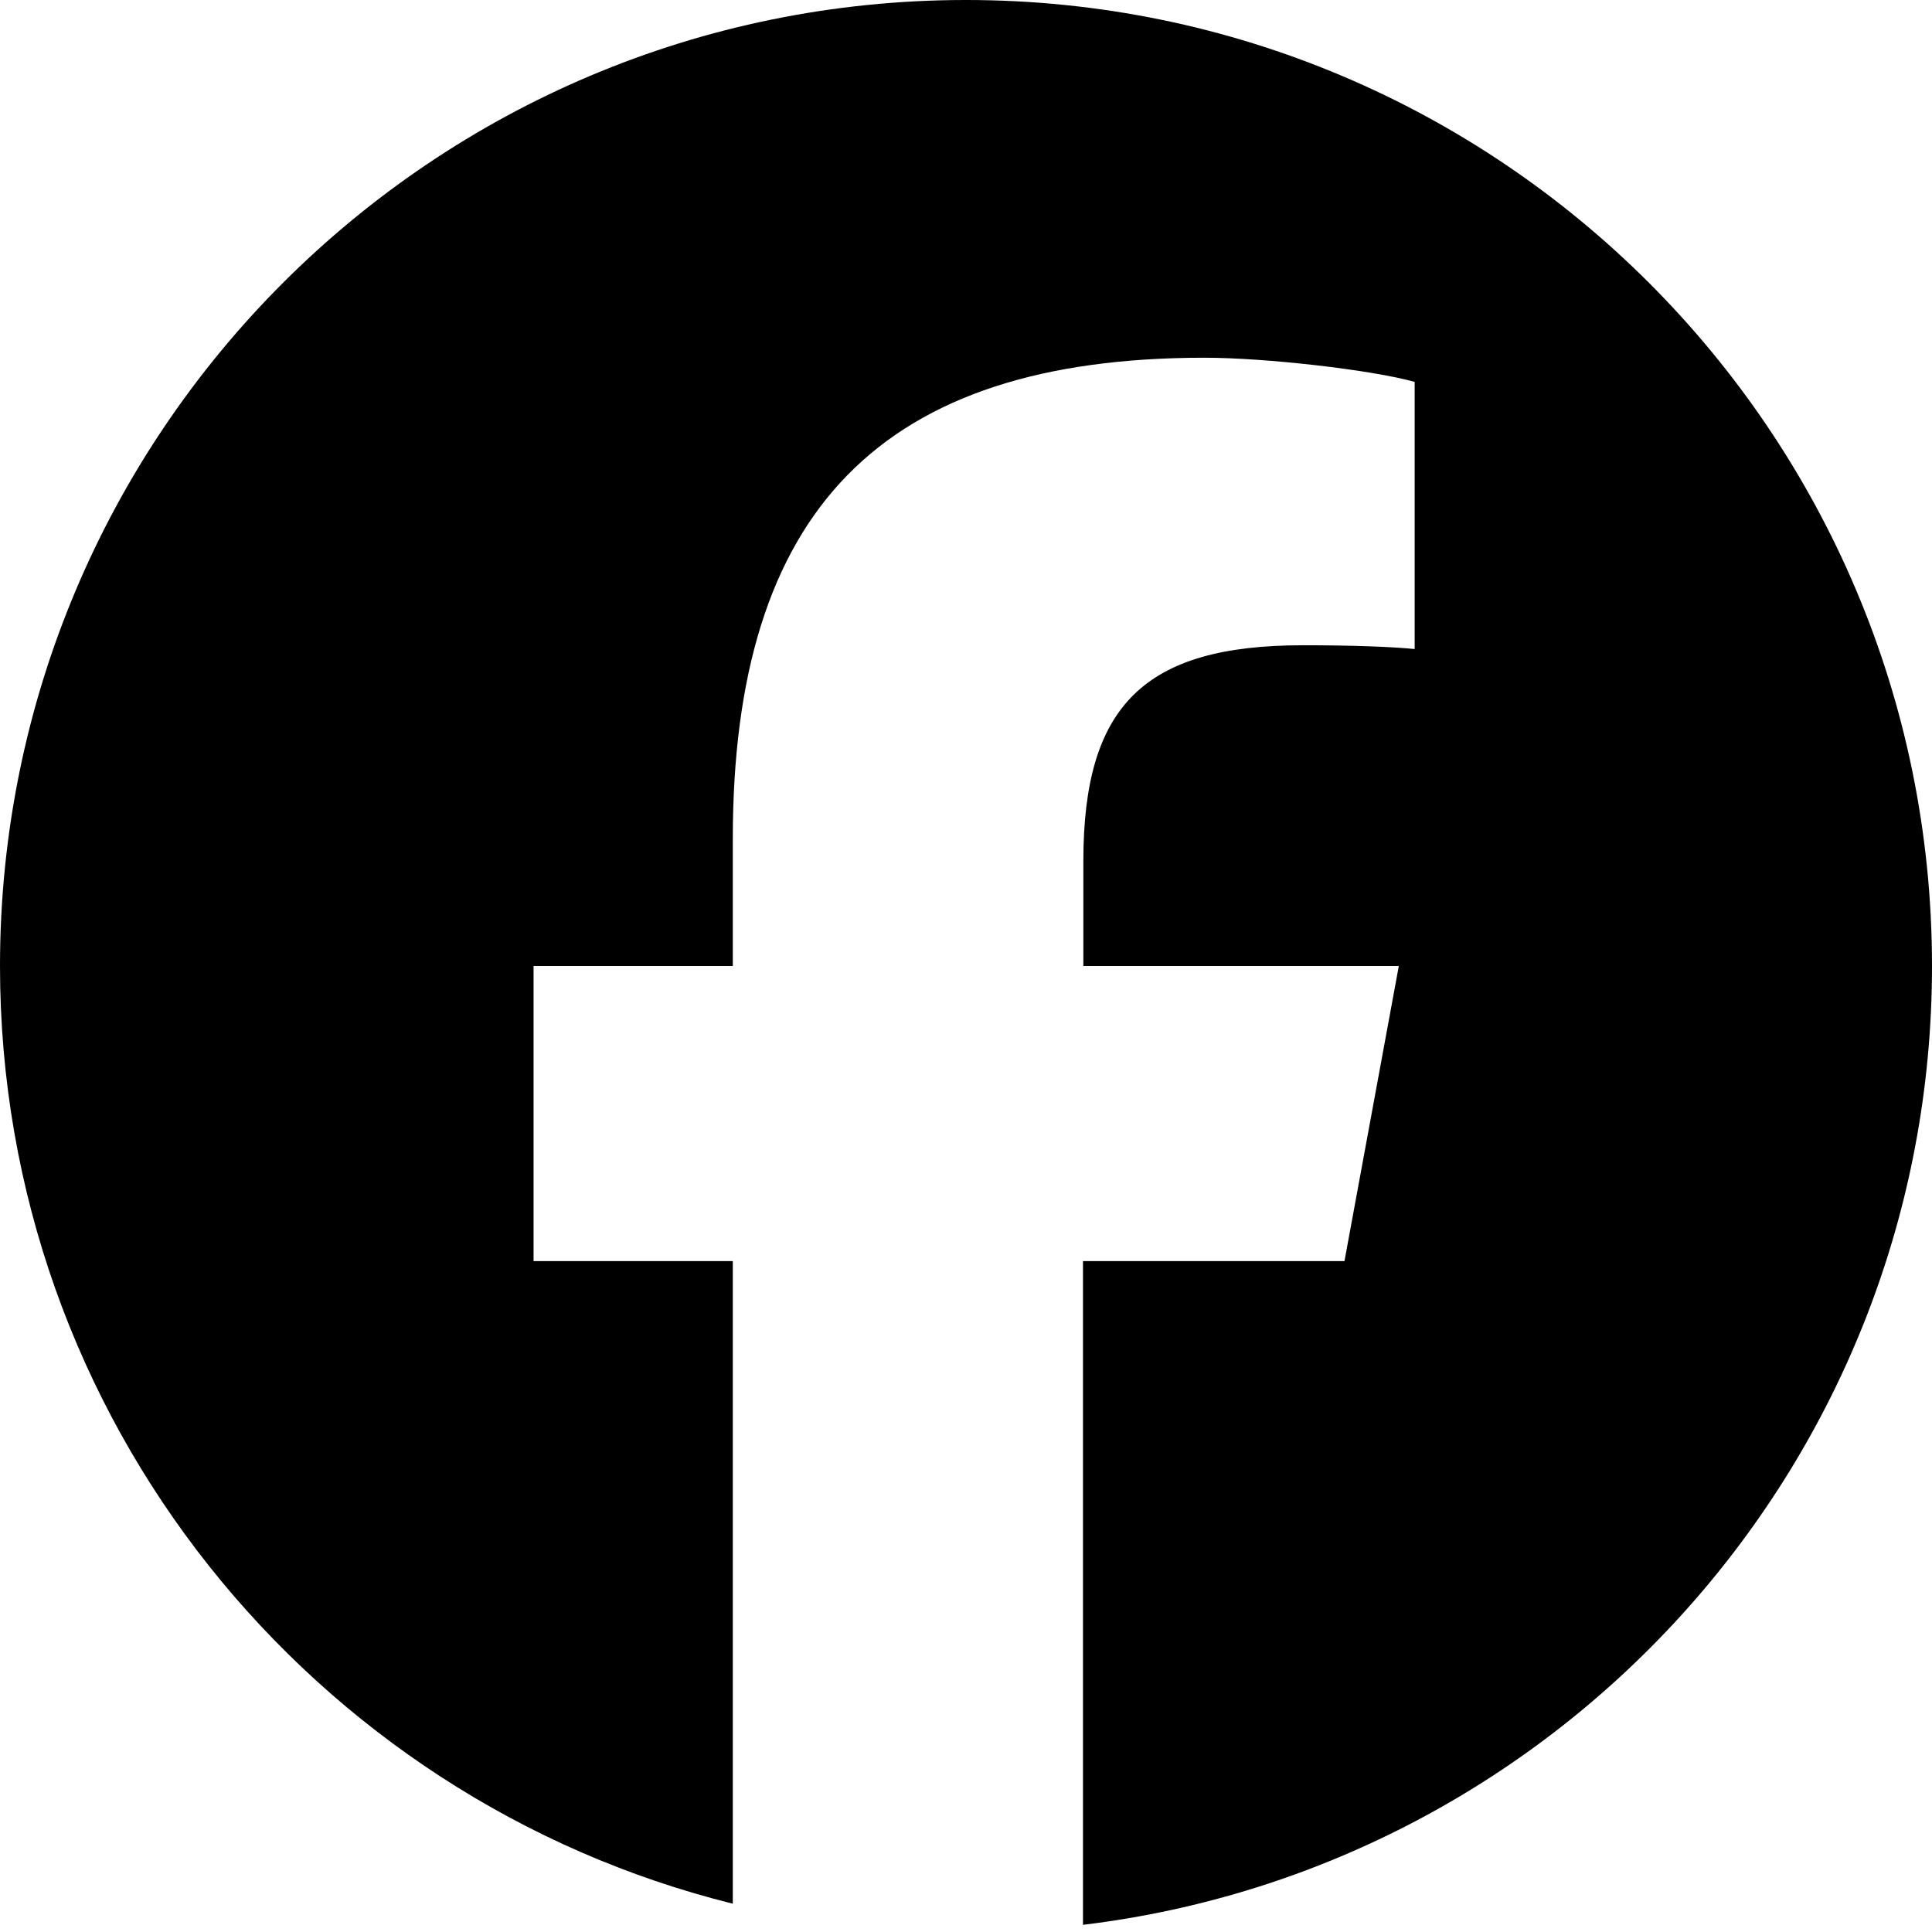
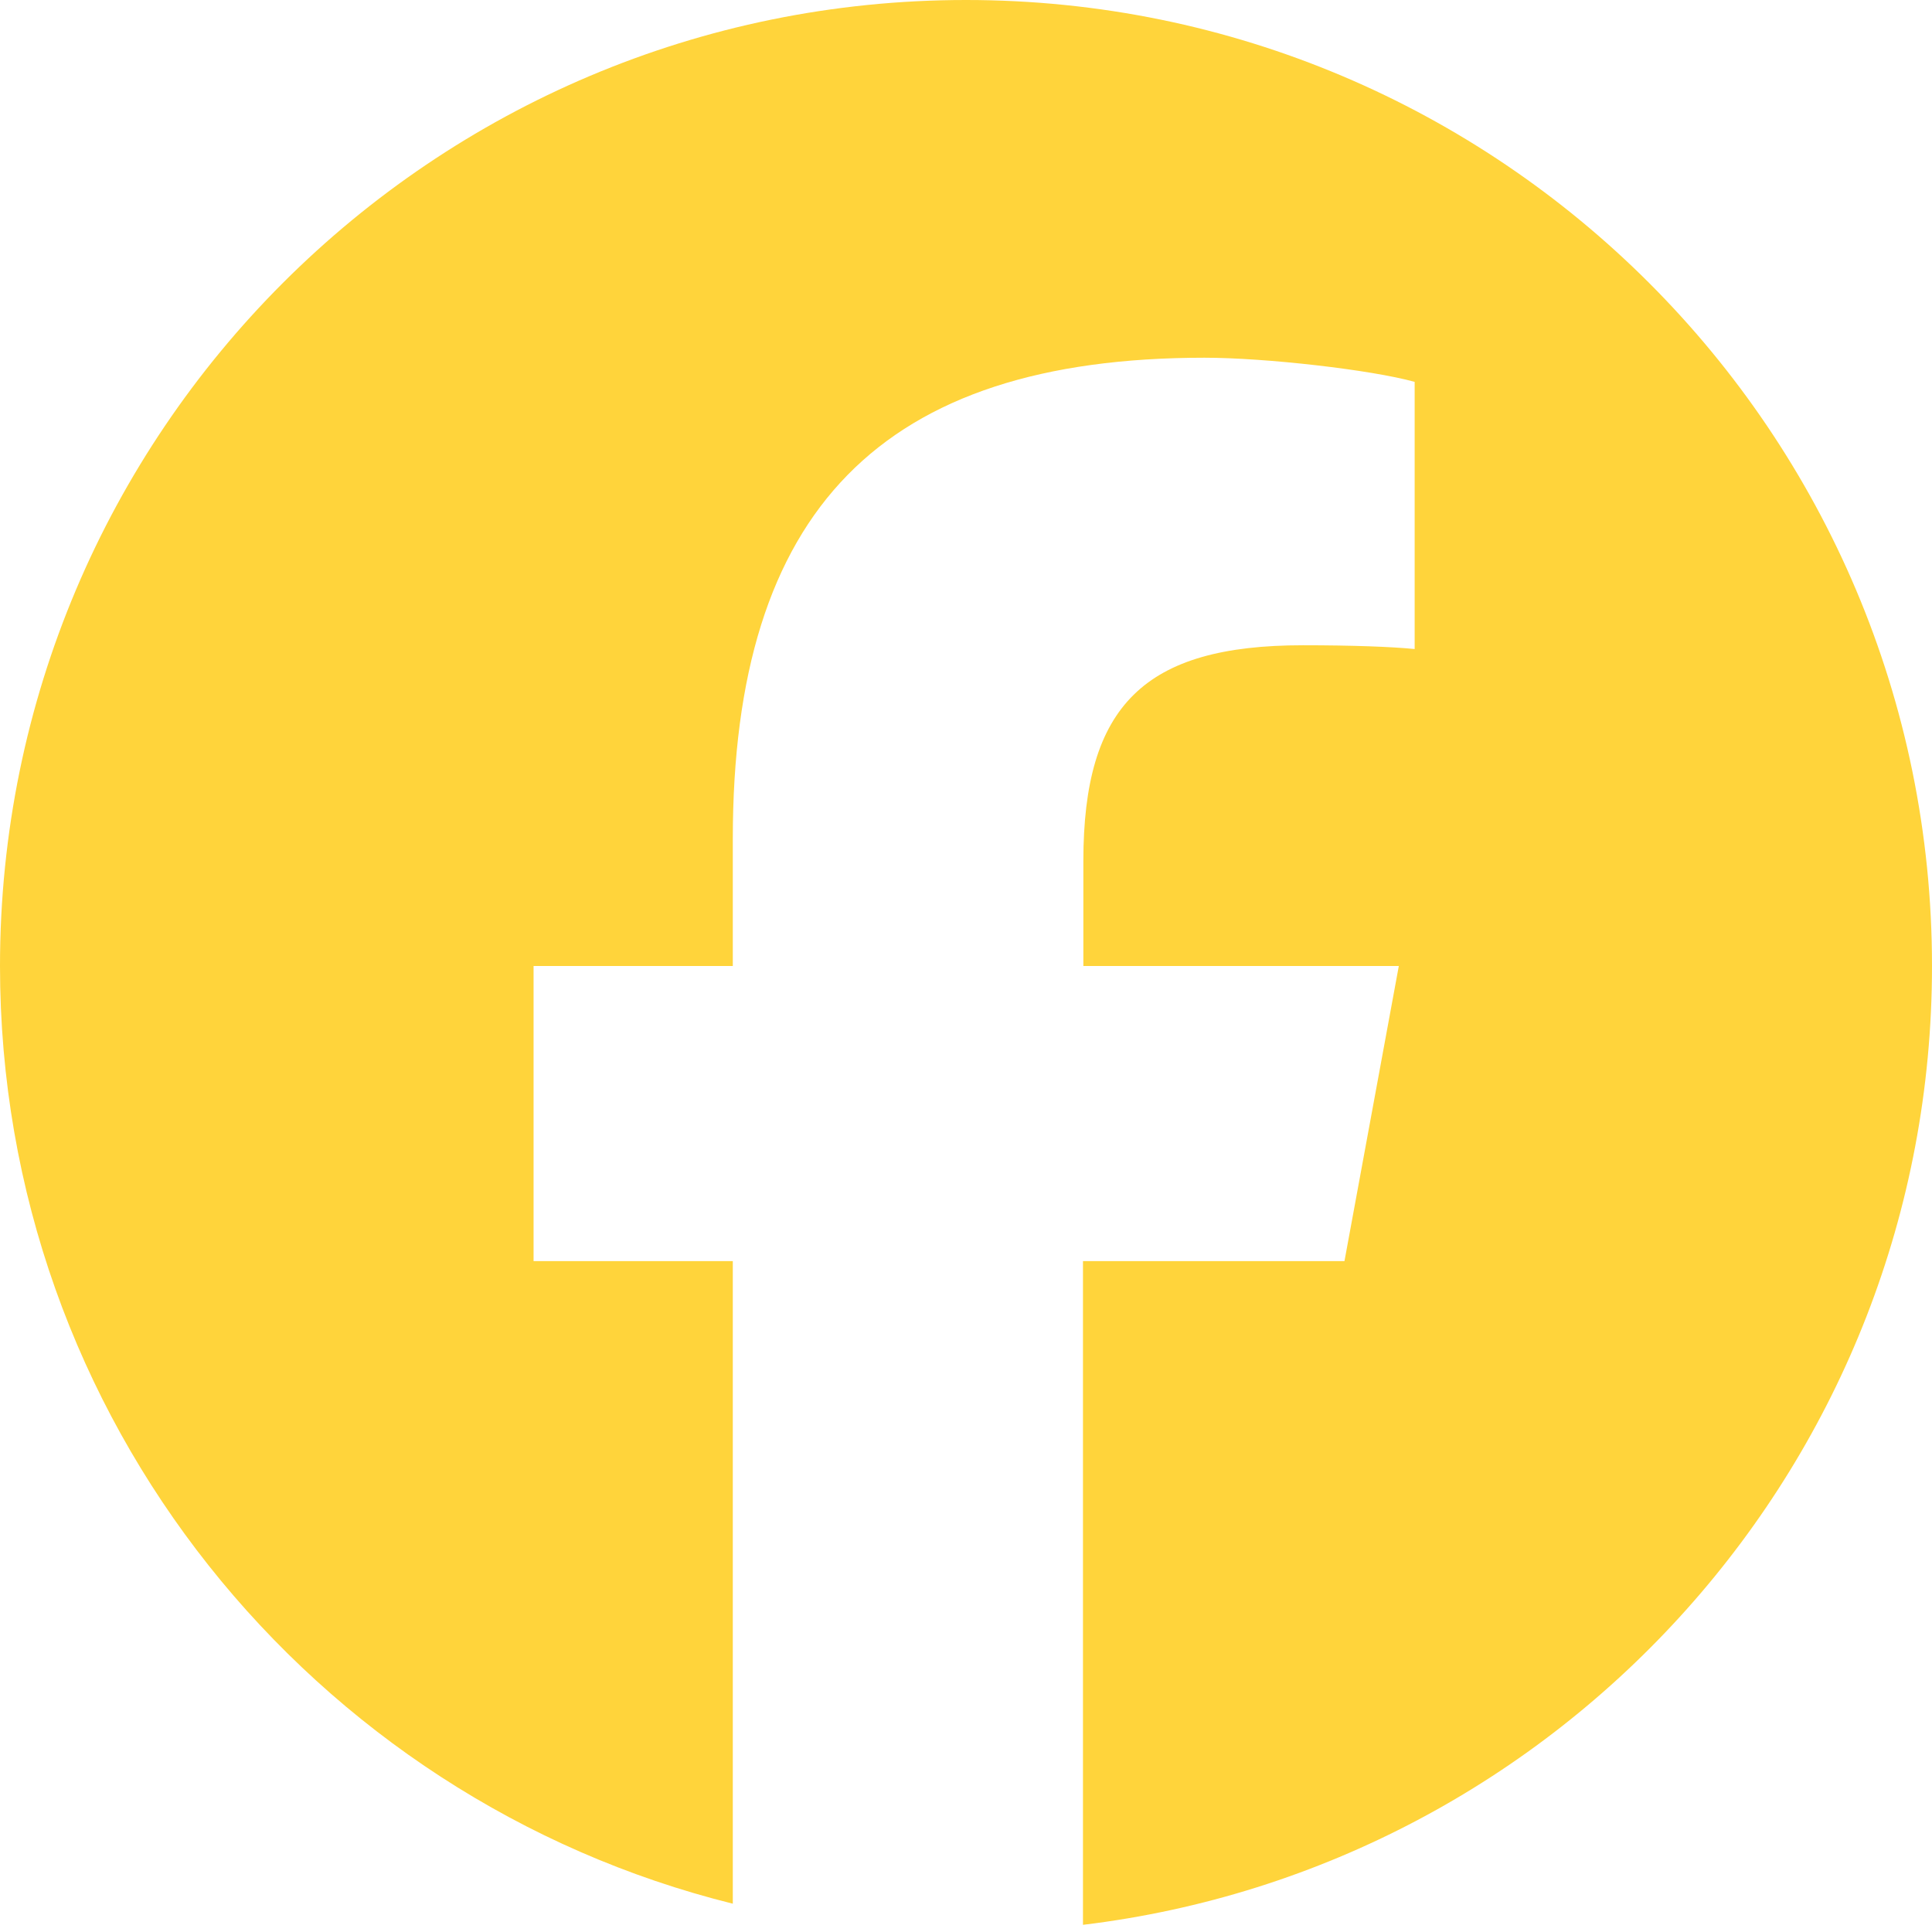
<svg xmlns="http://www.w3.org/2000/svg" viewBox="0 0 512 512">
-   <path d="M512 256C512 114.6 397.4 0 256 0S0 114.6 0 256C0 376 82.7 476.8 194.2 504.5V334.2H141.4V256h52.8V222.3c0-87.1 39.4-127.5 125-127.5c16.2 0 44.2 3.2 55.7 6.4V172c-6-.6-16.5-1-29.6-1c-42 0-58.2 15.9-58.2 57.2V256h83.6l-14.4 78.2H287V510.1C413.8 494.8 512 386.9 512 256h0z" />
+   <path fill="#FFD43B" d="M512 256C512 114.6 397.4 0 256 0S0 114.6 0 256C0 376 82.7 476.8 194.2 504.5V334.2H141.4V256h52.8V222.3c0-87.1 39.4-127.5 125-127.5c16.2 0 44.2 3.2 55.7 6.4V172c-6-.6-16.5-1-29.6-1c-42 0-58.2 15.9-58.2 57.2V256h83.6l-14.4 78.2H287V510.1C413.8 494.8 512 386.9 512 256h0z" />
</svg>
